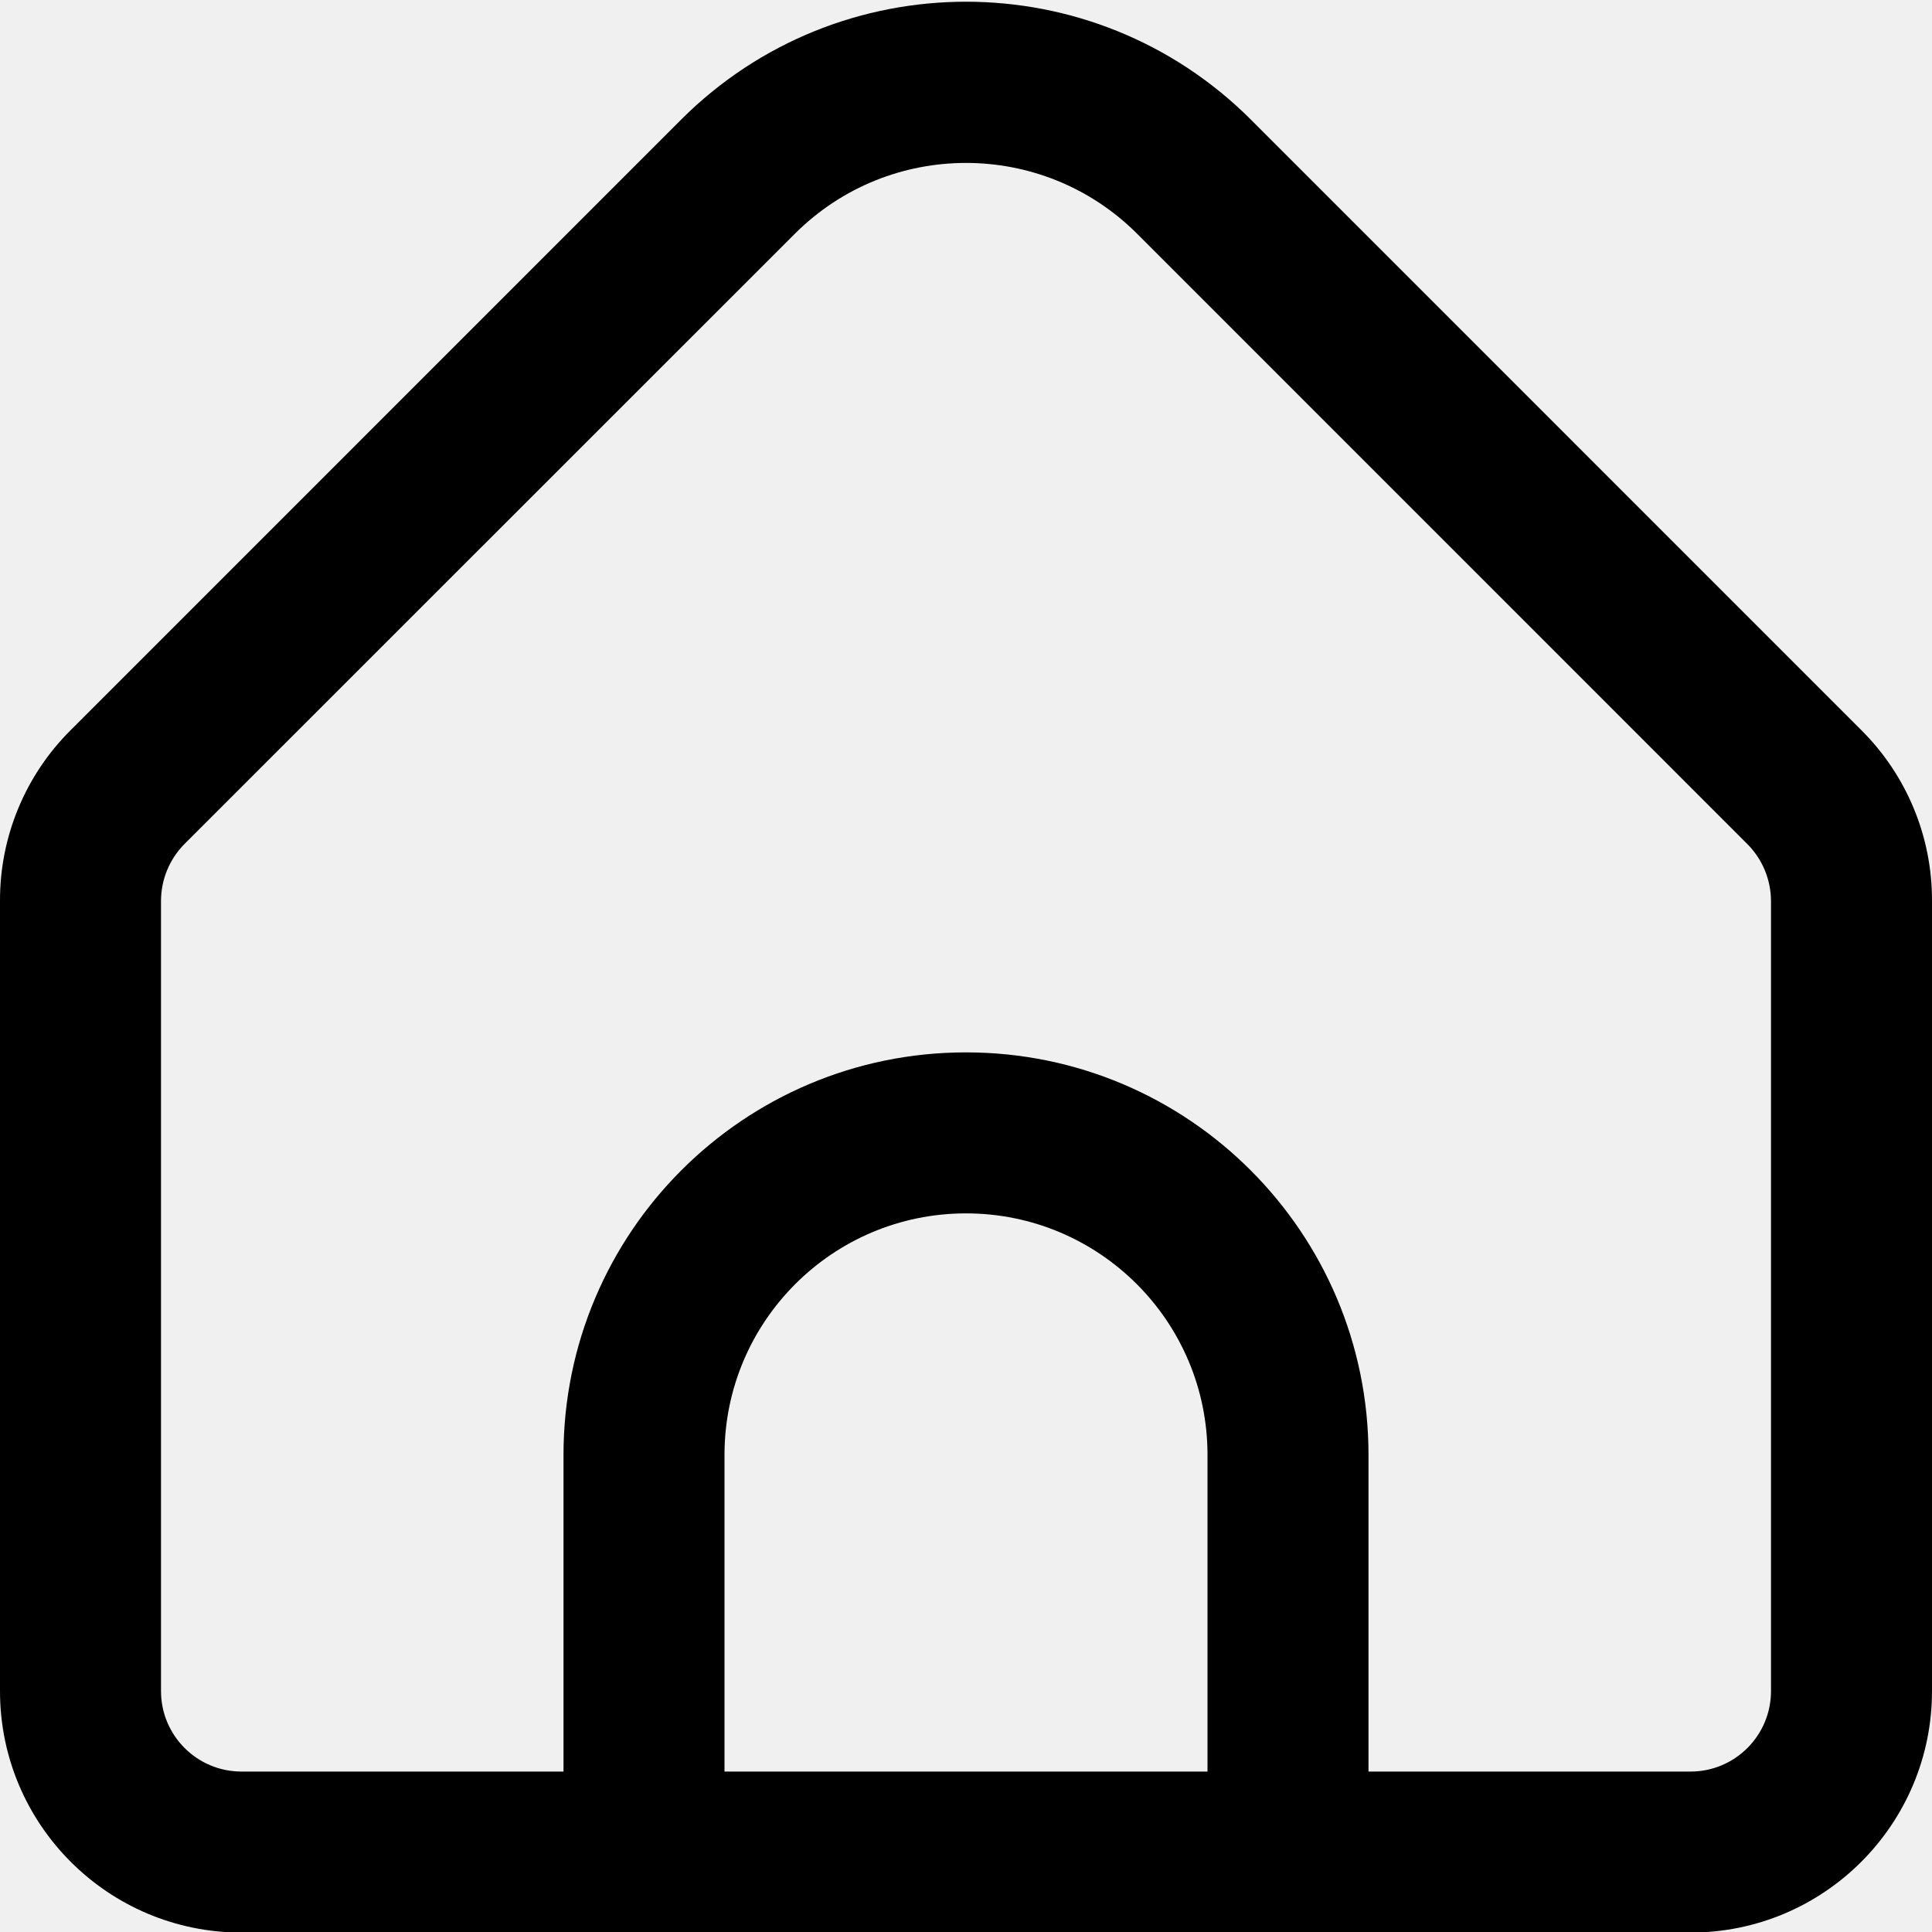
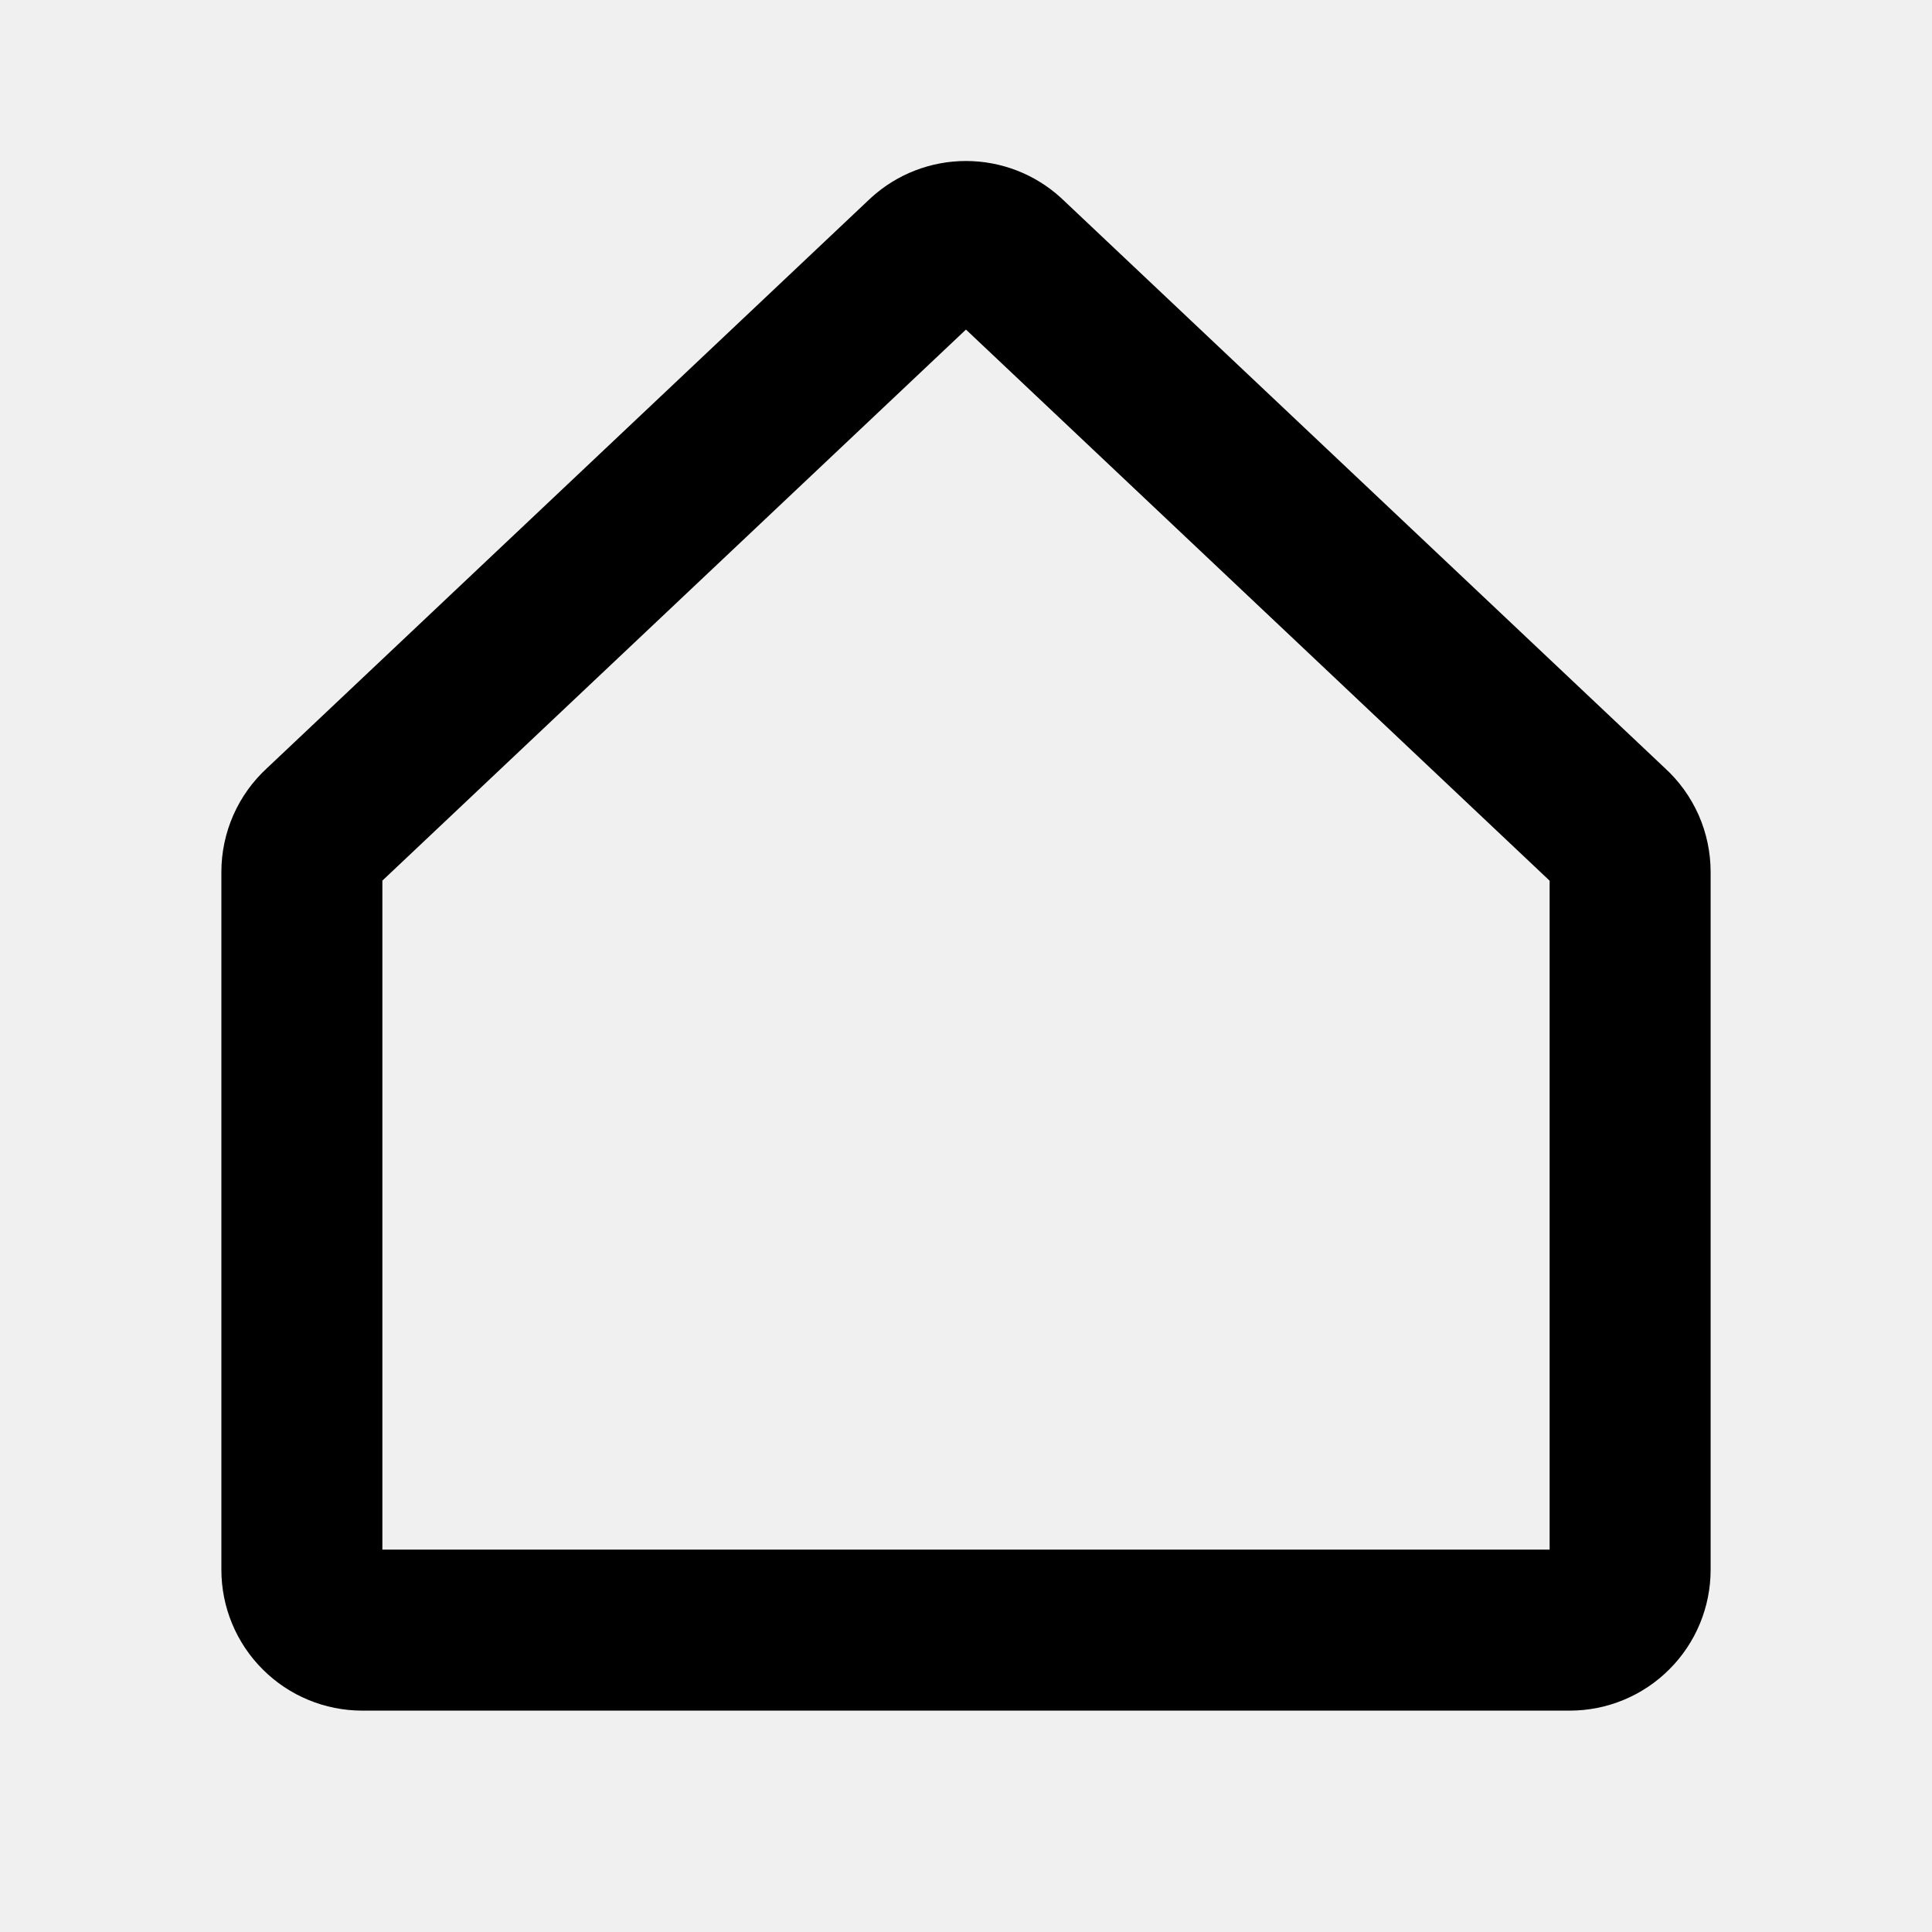
- <svg xmlns="http://www.w3.org/2000/svg" id="Outline" viewBox="0 0 24 24" width="512" height="512">
-   <path d="M23.121,9.069,15.536,1.483a5.008,5.008,0,0,0-7.072,0L.879,9.069A2.978,2.978,0,0,0,0,11.19v9.817a3,3,0,0,0,3,3H21a3,3,0,0,0,3-3V11.19A2.978,2.978,0,0,0,23.121,9.069ZM15,22.007H9V18.073a3,3,0,0,1,6,0Zm7-1a1,1,0,0,1-1,1H17V18.073a5,5,0,0,0-10,0v3.934H3a1,1,0,0,1-1-1V11.19a1.008,1.008,0,0,1,.293-.707L9.878,2.9a3.008,3.008,0,0,1,4.244,0l7.585,7.586A1.008,1.008,0,0,1,22,11.19Z" />
+ <svg xmlns="http://www.w3.org/2000/svg" width="24" height="24" viewBox="0 0 24 24" fill="none" stroke="black">
+   <g id="24/HouseSimple" clip-path="url(#clip0_14_1355)">
+     <path id="Vector" d="M12.504 3.195C12.366 3.069 12.186 3 11.999 3C11.813 3 11.633 3.069 11.495 3.195L3.995 10.277C3.918 10.347 3.856 10.433 3.814 10.528C3.772 10.624 3.75 10.727 3.75 10.832V19.5C3.75 19.699 3.829 19.89 3.97 20.03C4.11 20.171 4.301 20.25 4.5 20.25H19.5C19.699 20.25 19.89 20.171 20.03 20.03C20.171 19.89 20.25 19.699 20.25 19.5V10.832C20.25 10.727 20.228 10.624 20.186 10.528C20.143 10.433 20.082 10.347 20.004 10.277L12.504 3.195Z" stroke-width="2" stroke-linecap="round" stroke-linejoin="round" />
+   </g>
+   <defs>
+     <clipPath id="clip0_14_1355">
+       <rect width="24" height="24" fill="white" />
+     </clipPath>
+   </defs>
</svg>
